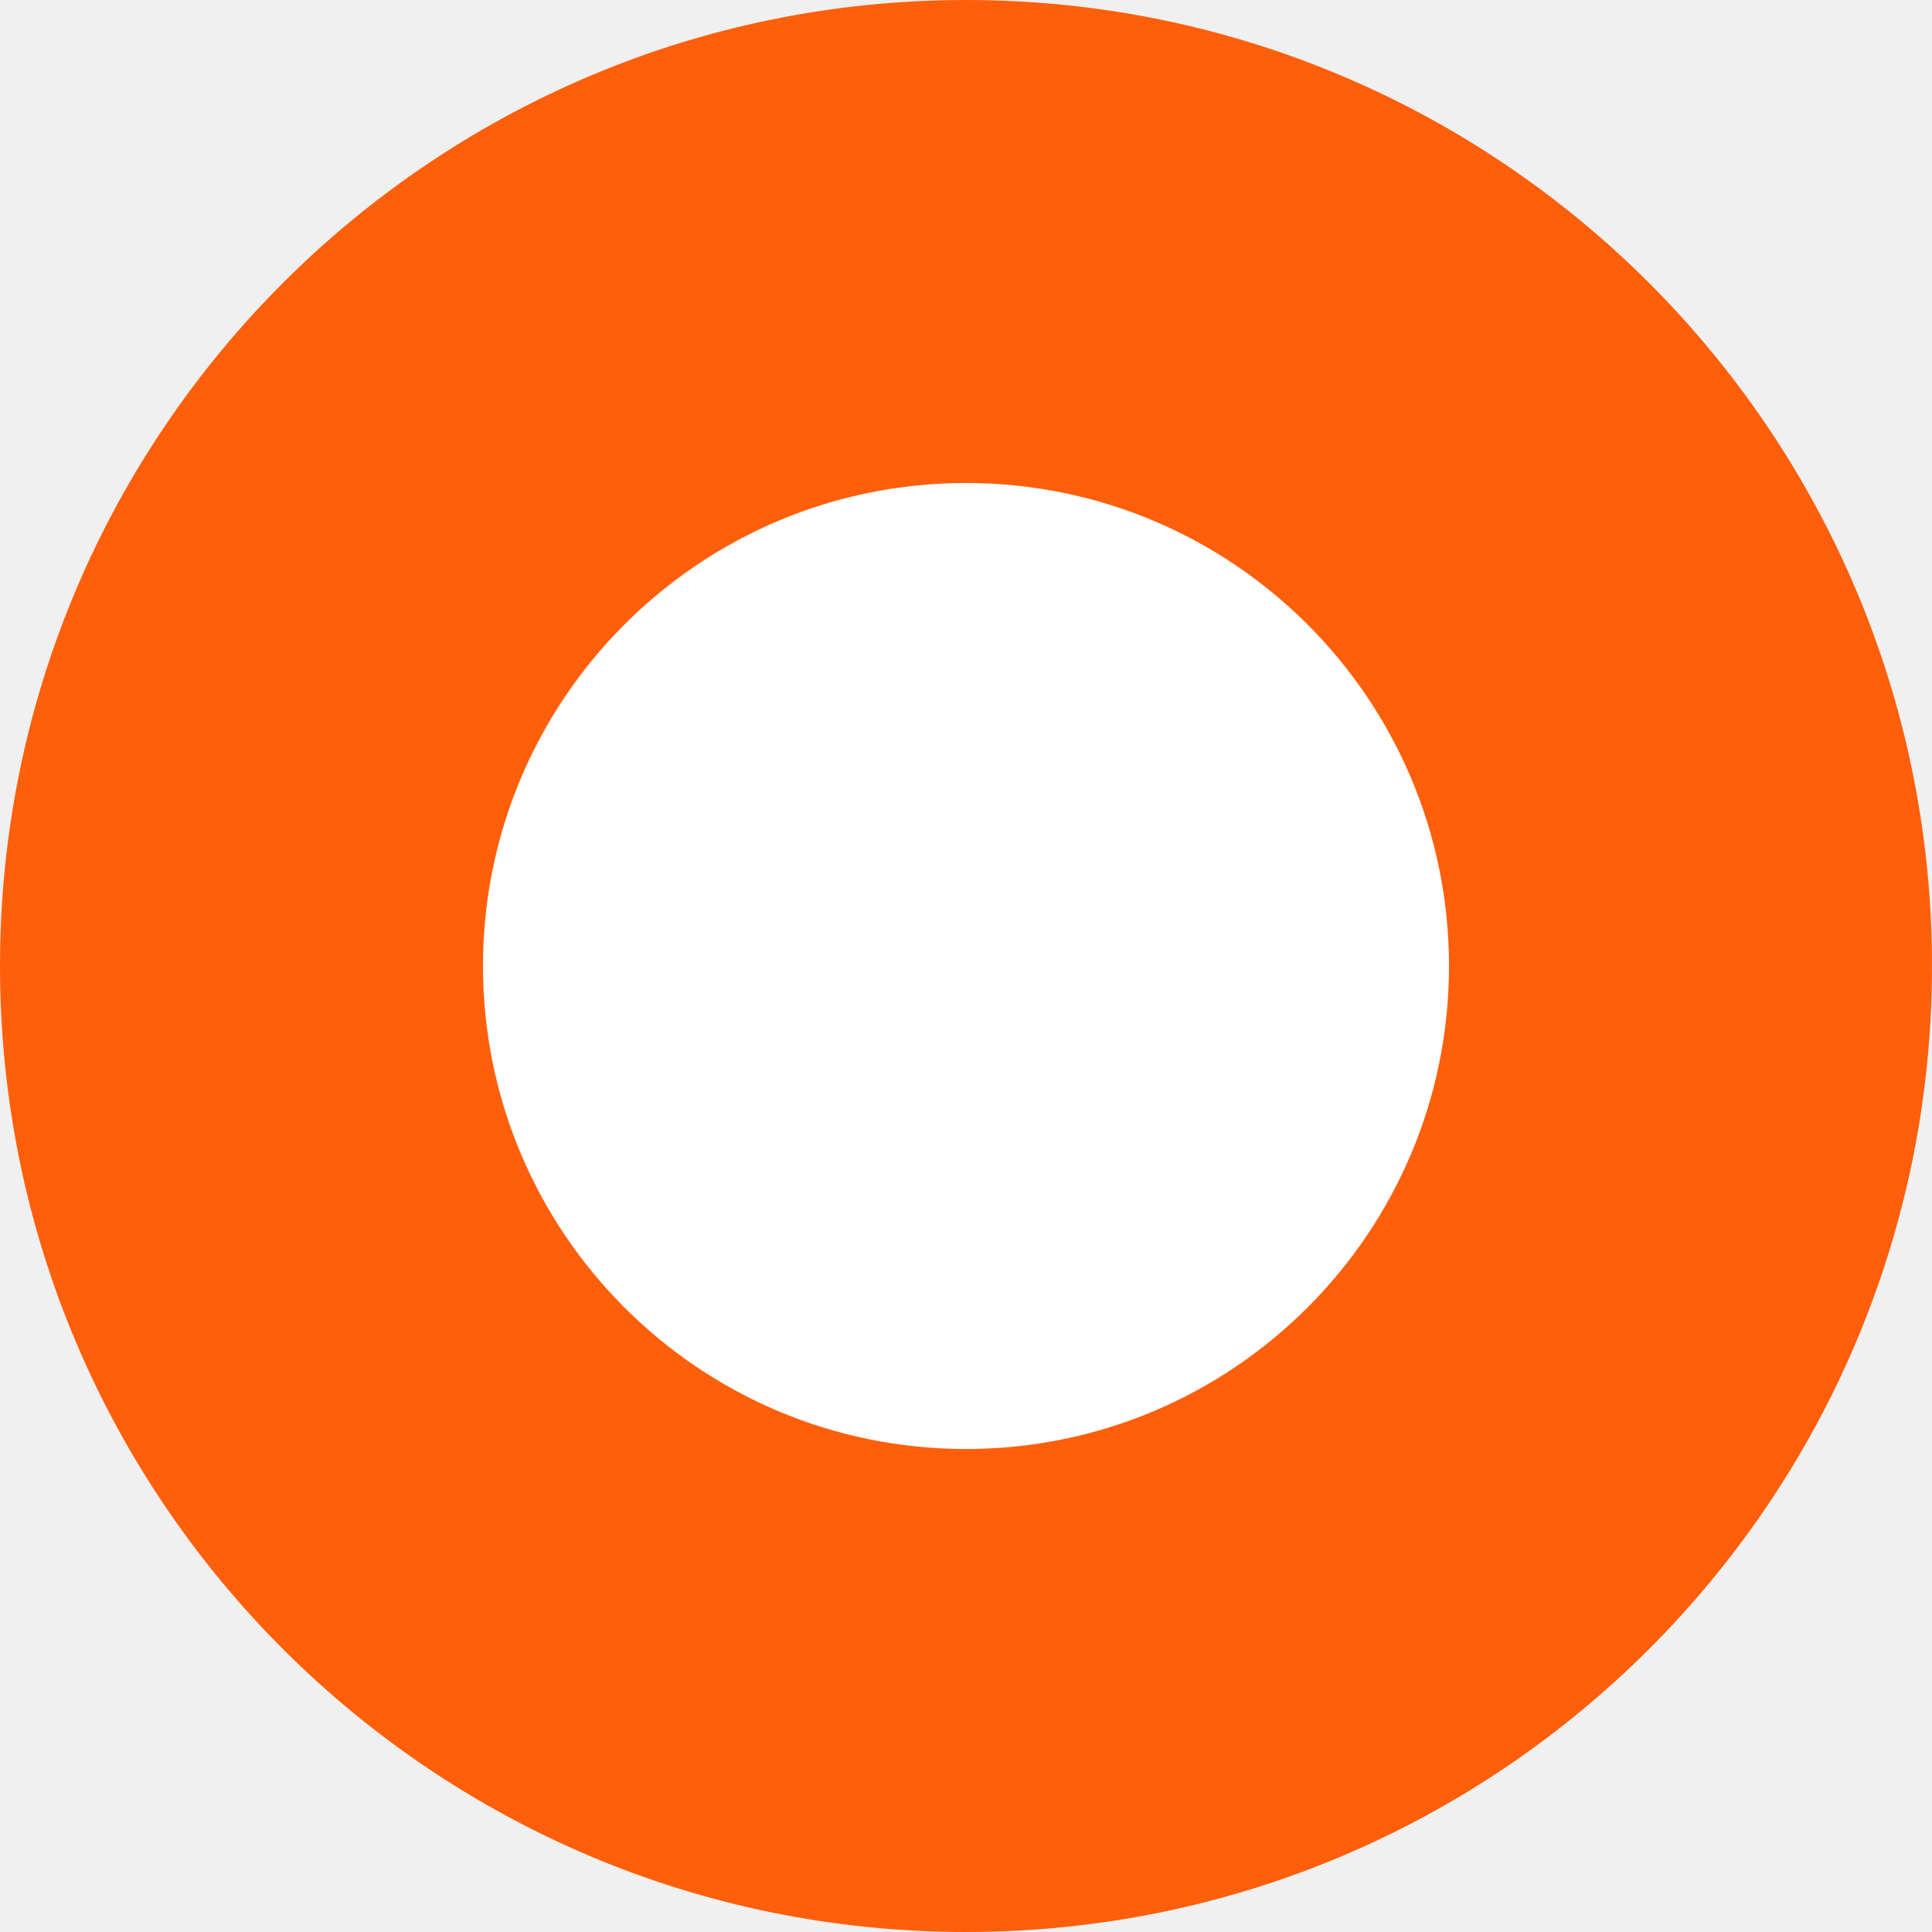
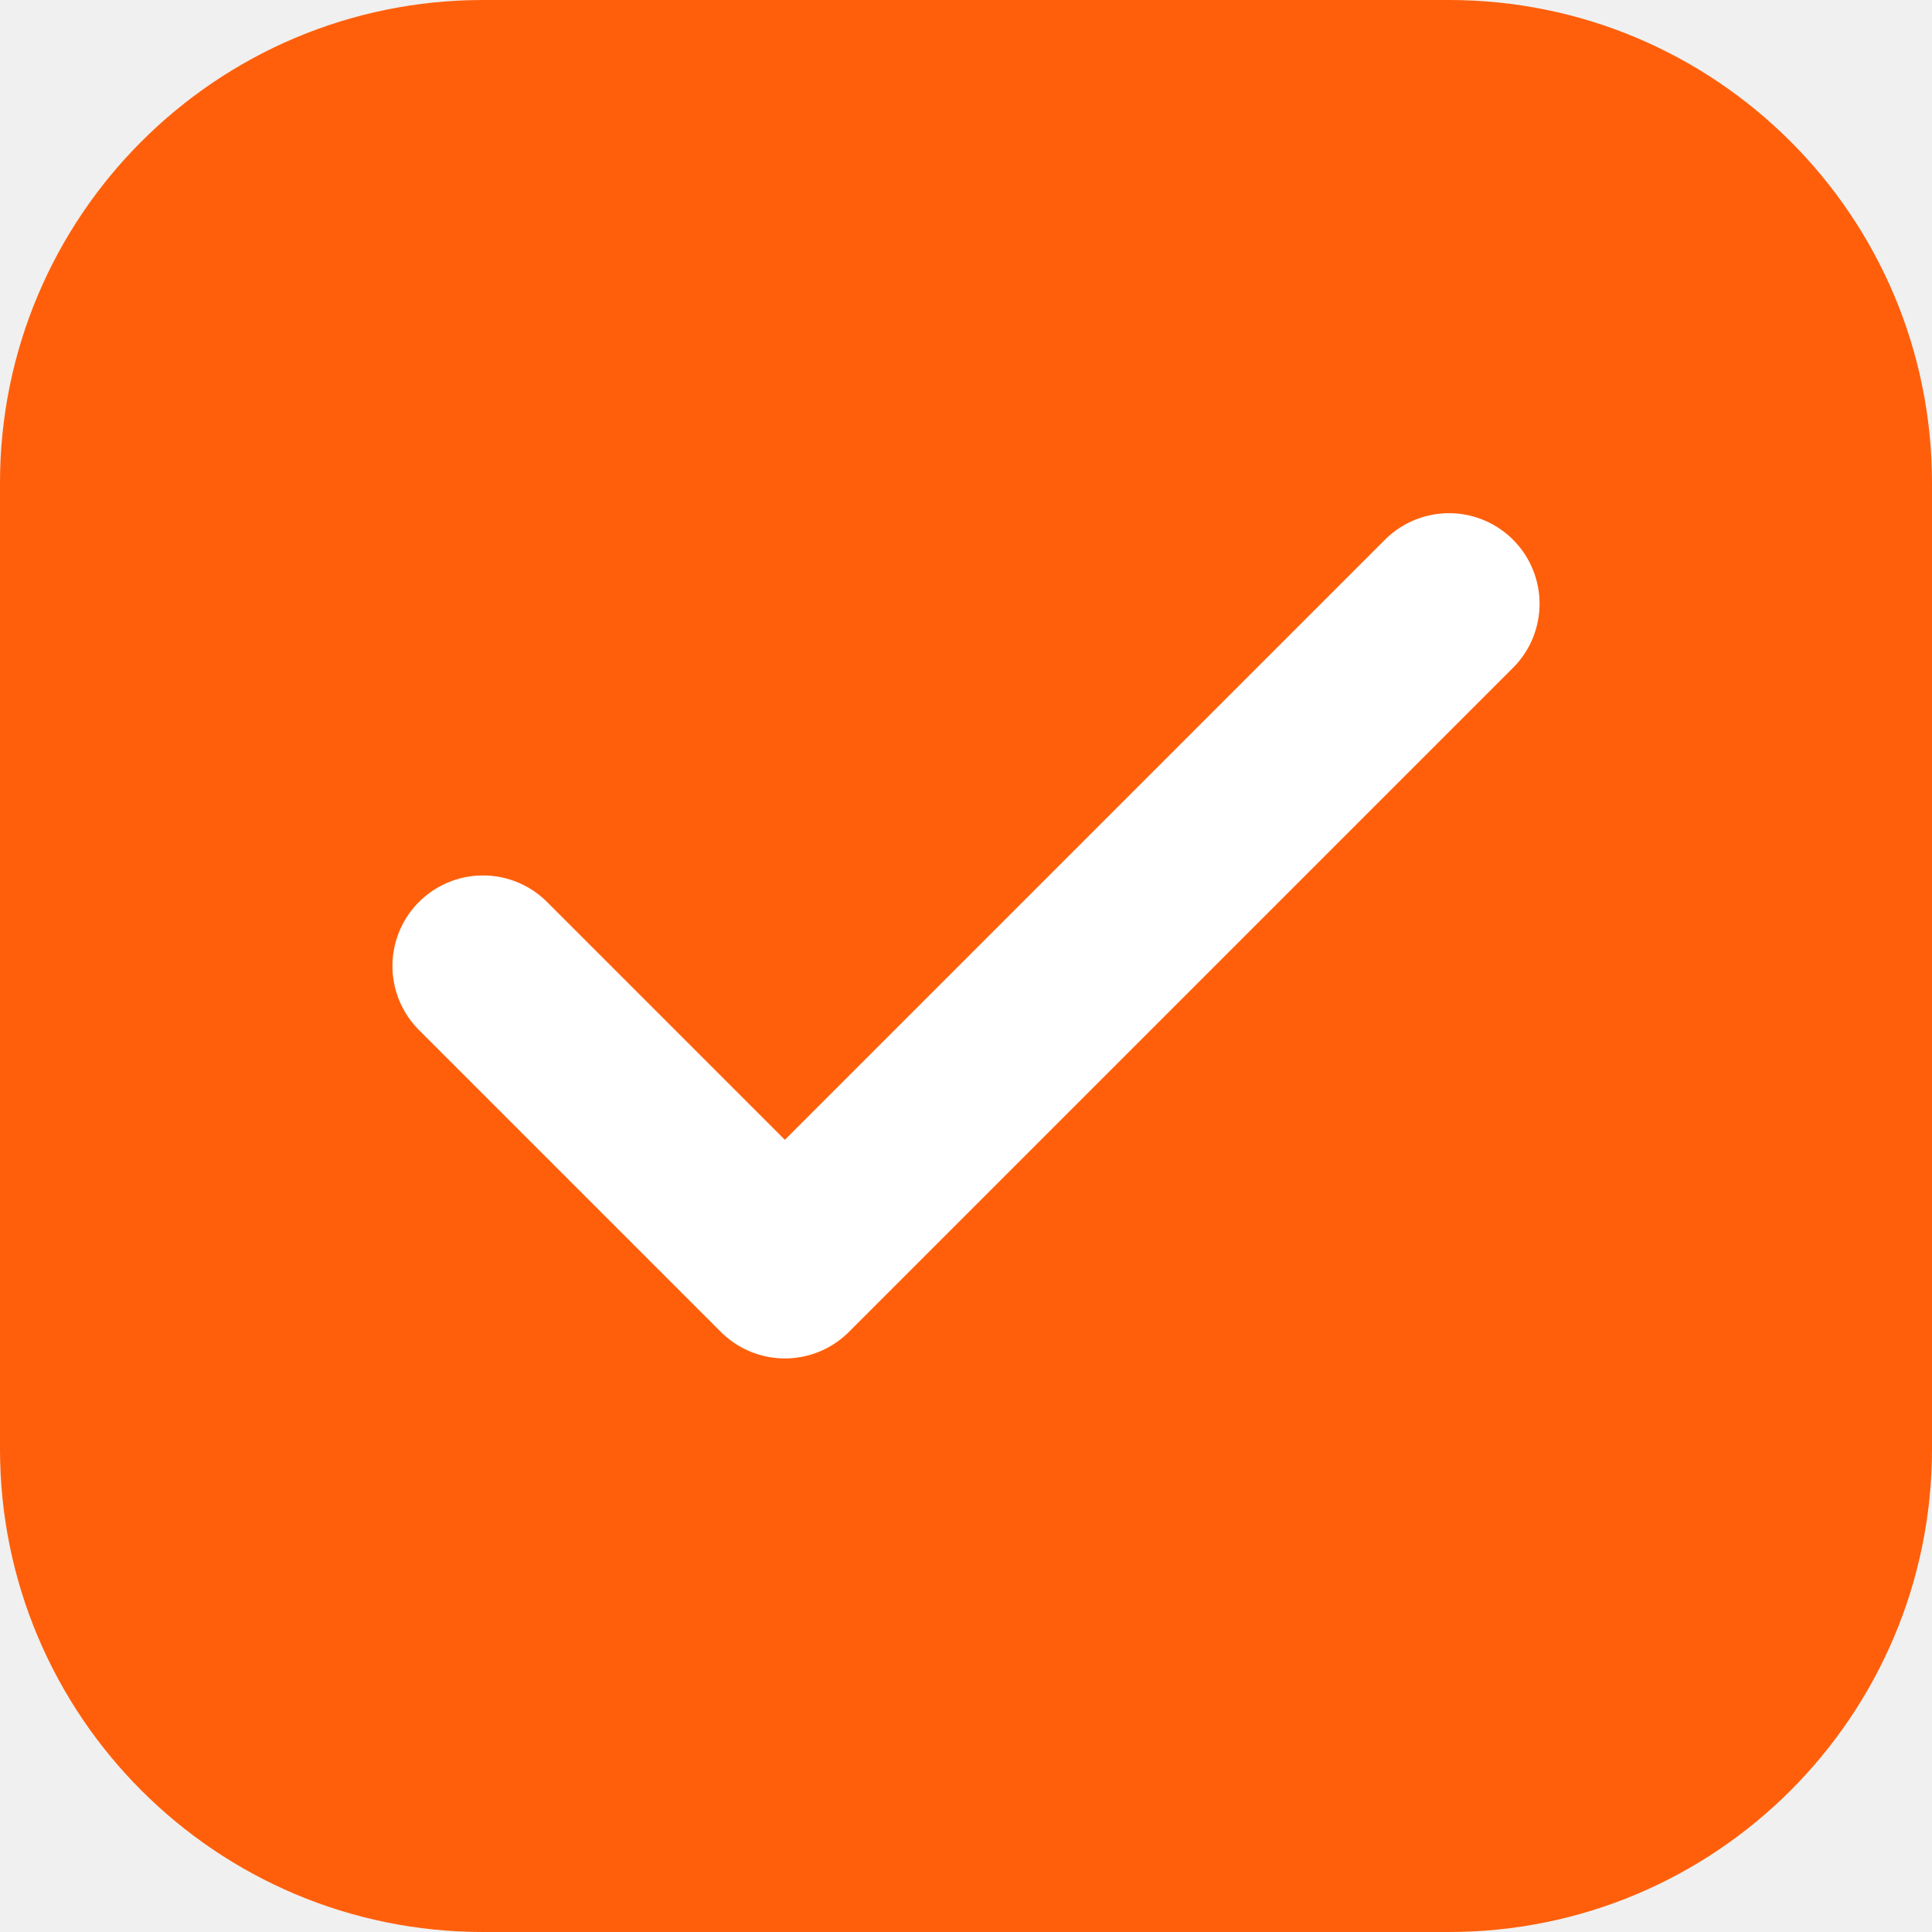
- <svg xmlns="http://www.w3.org/2000/svg" width="20" height="20" viewBox="0 0 20 20" fill="none">
-   <rect width="20" height="20" rx="10" fill="#FF5F0B" />
-   <rect x="5" y="5" width="10" height="10" rx="5" fill="white" />
+ <svg xmlns="http://www.w3.org/2000/svg" width="16" height="16" viewBox="0 0 16 16" fill="none">
+   <rect x="0.5" y="0.5" width="15" height="15" rx="3.5" fill="#FF5F0B" stroke="#FF5F0B" />
+   <path d="M12 5L6.5 10.5L4 8" stroke="white" stroke-width="1.5" stroke-linecap="round" stroke-linejoin="round" />
</svg>
